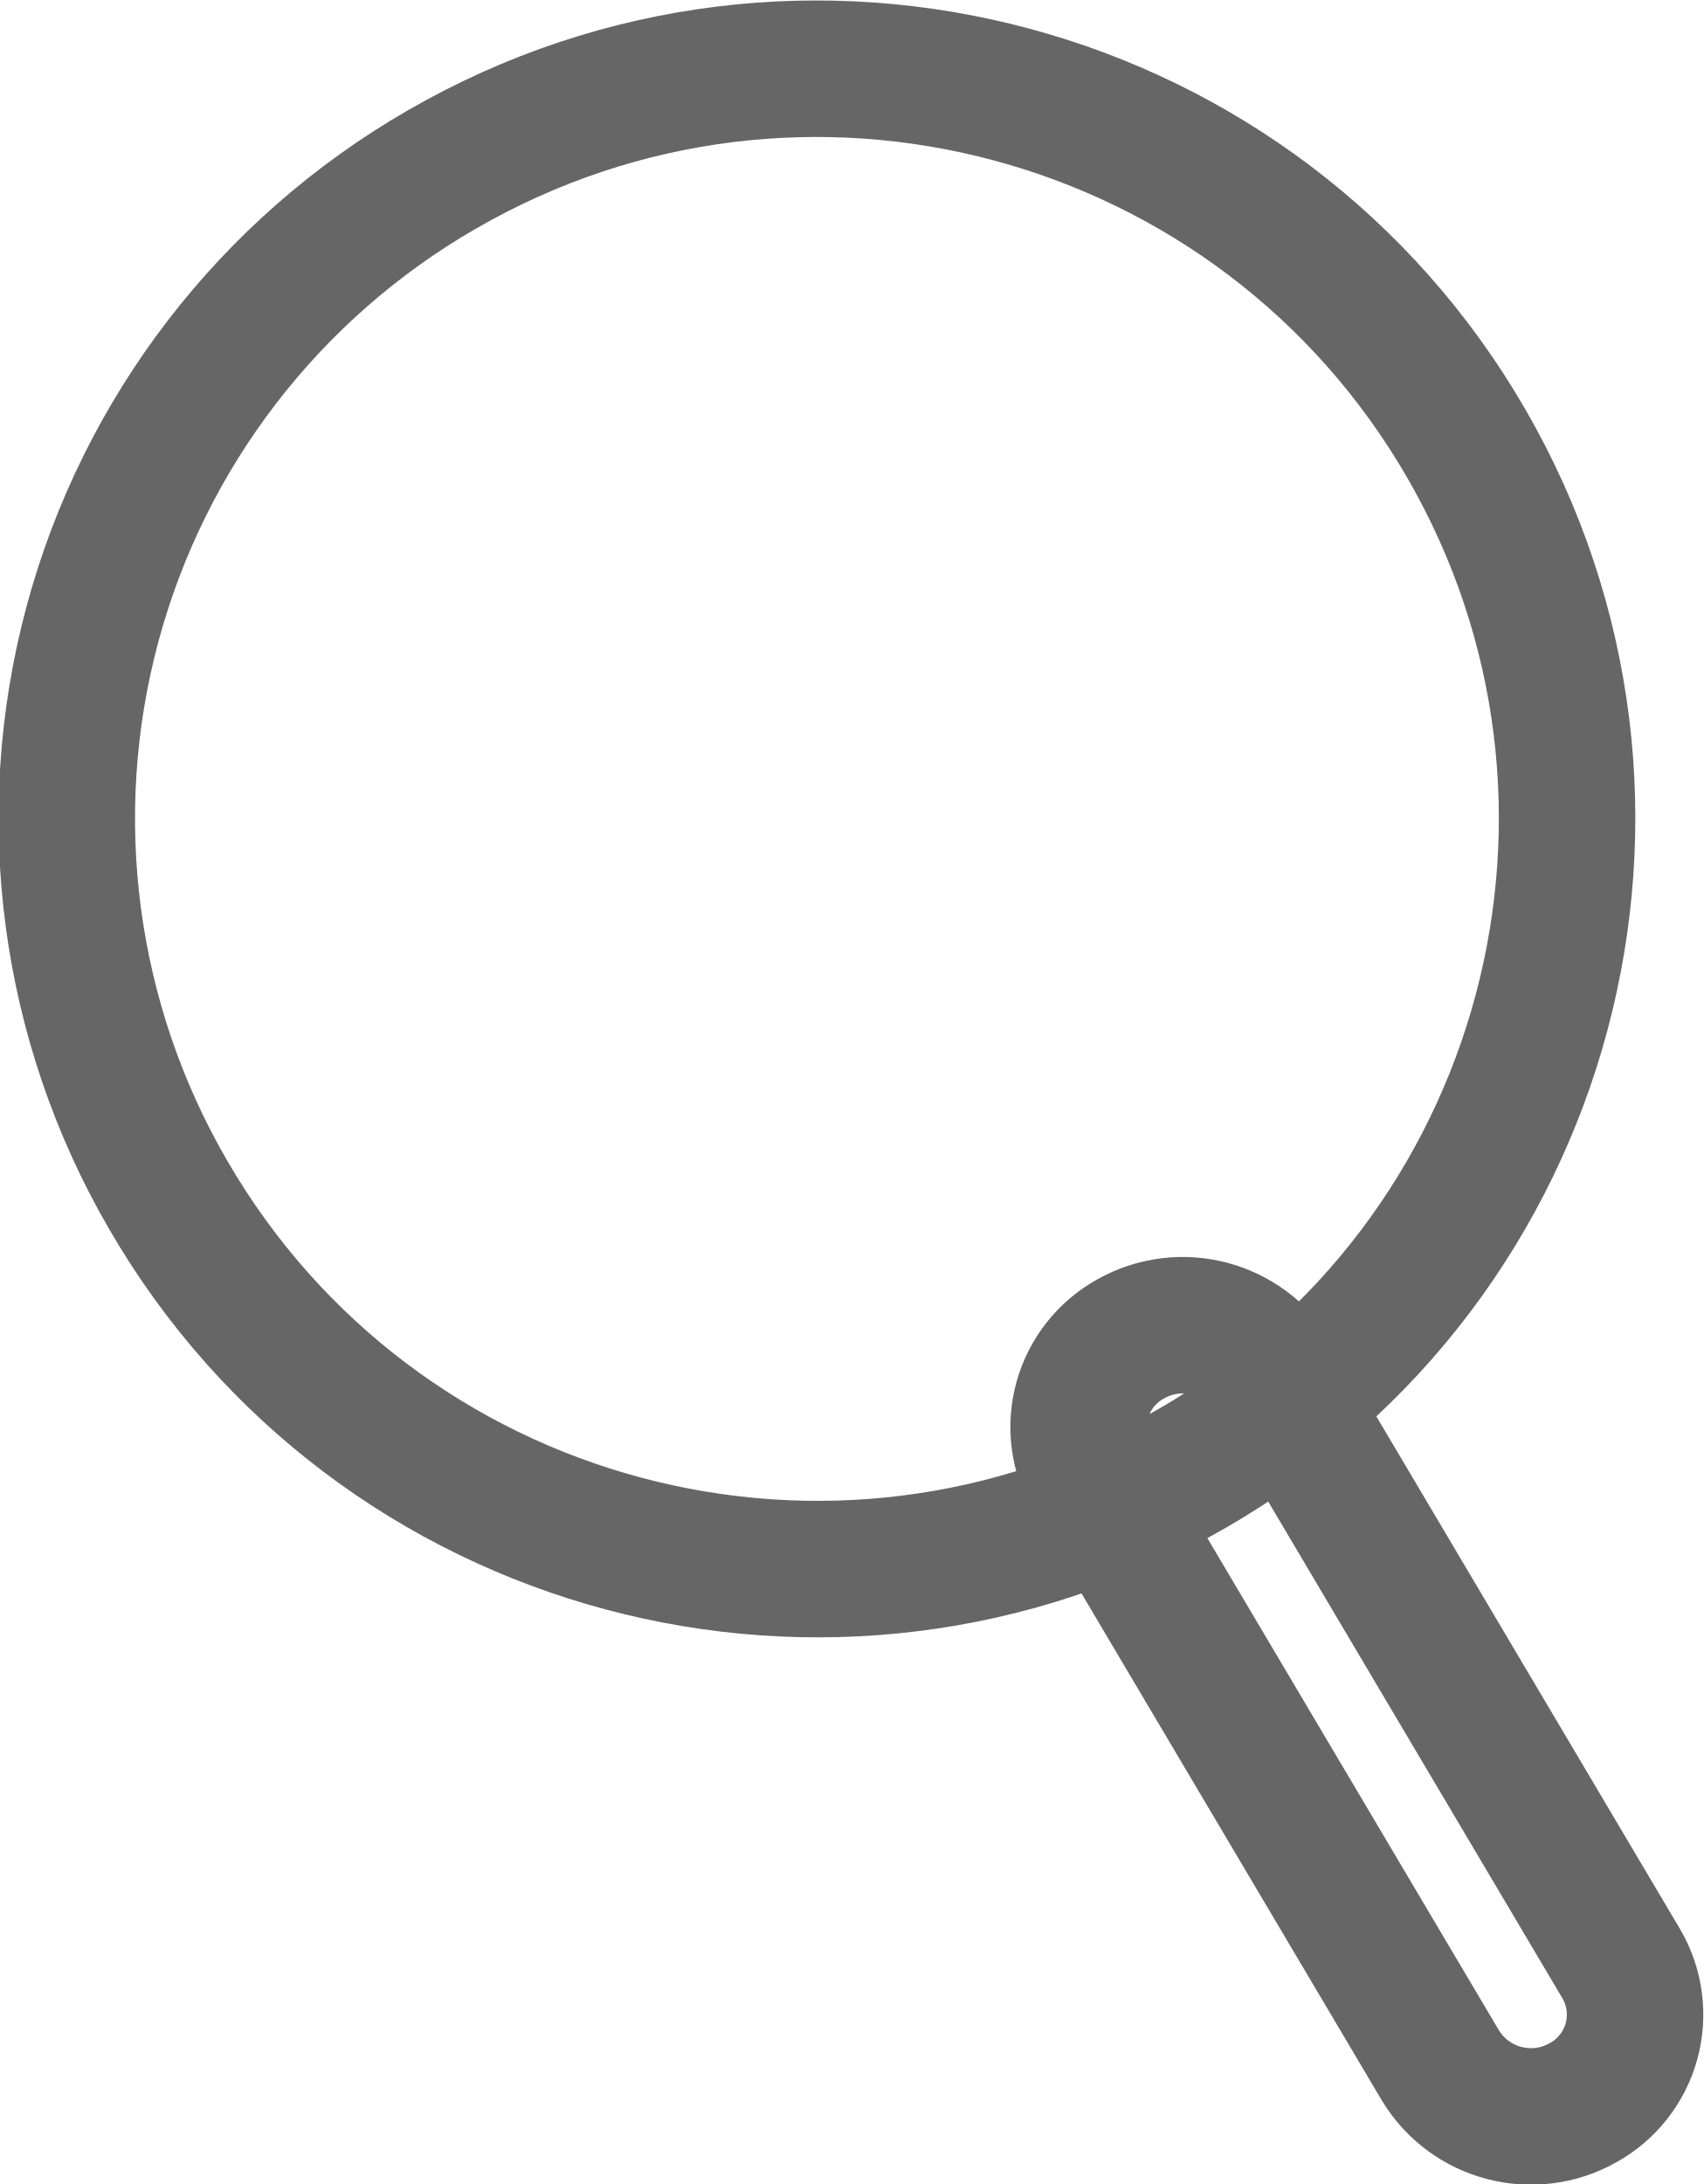
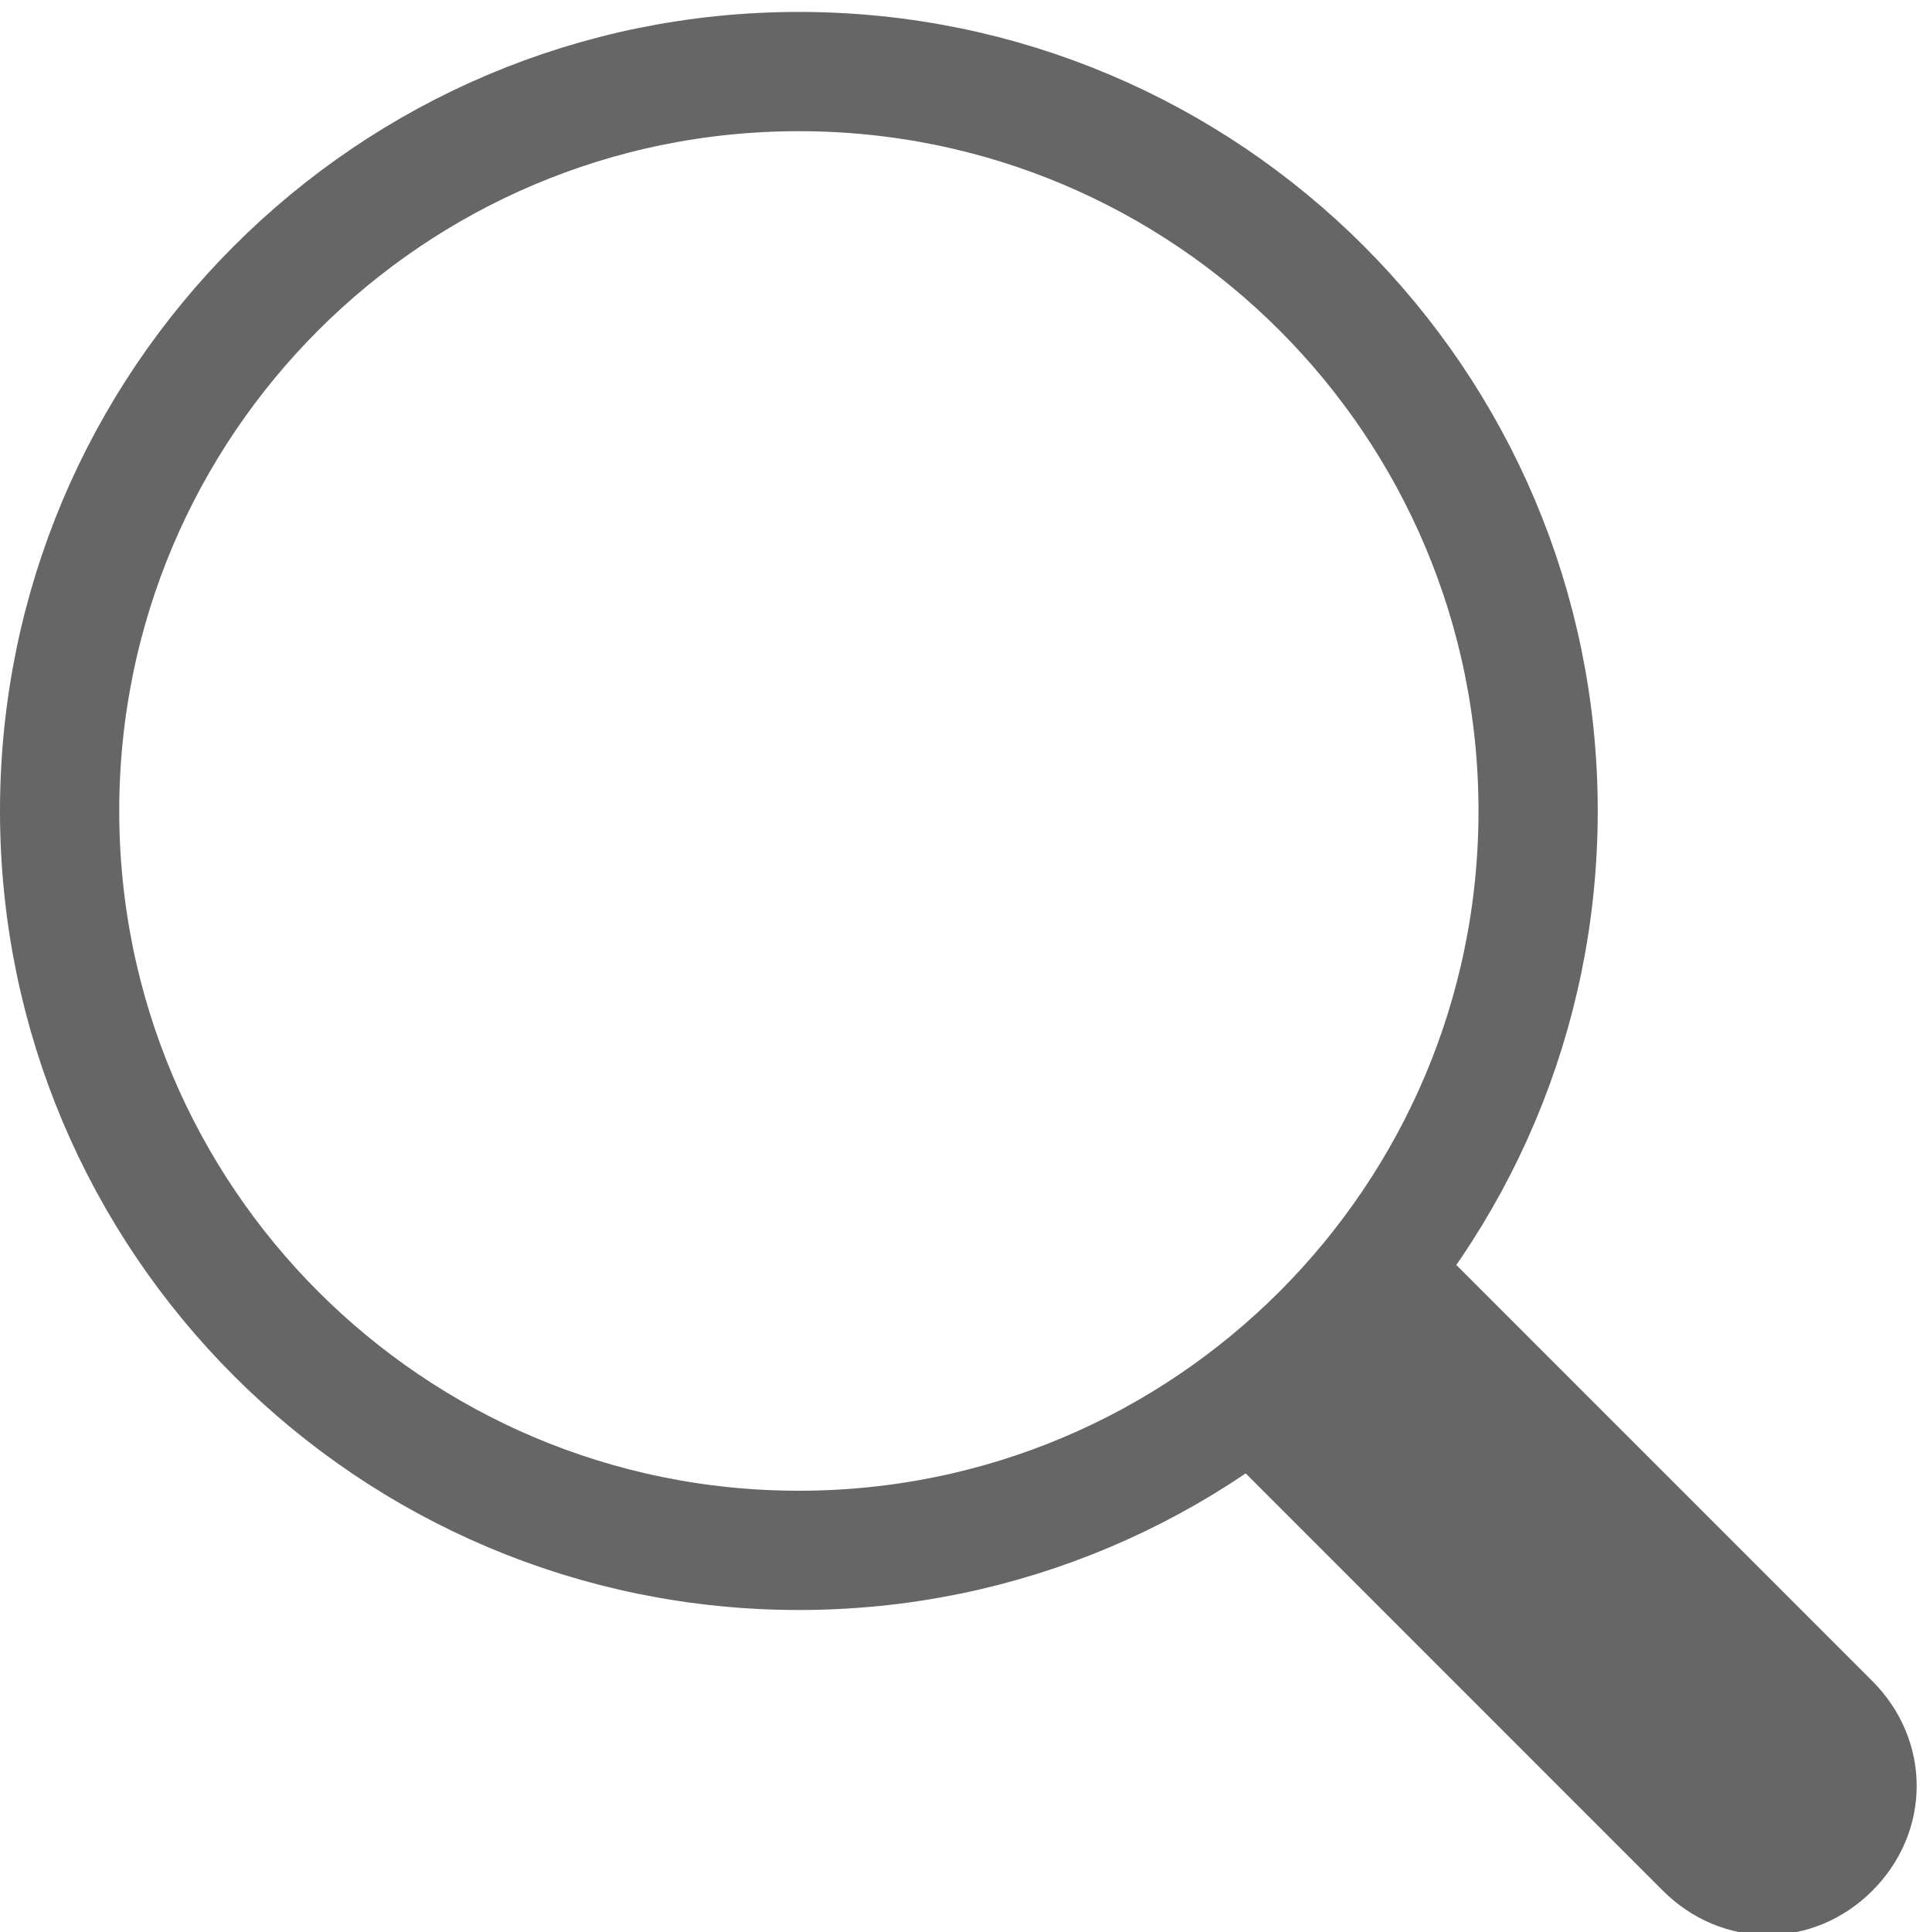
- <svg xmlns="http://www.w3.org/2000/svg" id="seach_btn" width="24.97" height="32" viewBox="0 0 24.97 32">
-   <defs>
-     <style>
-       .cls-1 {
-         fill: none;
-         stroke: #666;
-         stroke-width: 2px;
-         fill-rule: evenodd;
-       }
-     </style>
-   </defs>
-   <path id="seach_btn-2" data-name="seach_btn" class="cls-1" d="M2183.51,54.481a10.99,10.99,0,1,1-4.02,15.018A10.974,10.974,0,0,1,2183.51,54.481Zm10.09,17.137a1.552,1.552,0,0,1,2.09.546l5.1,8.608a1.474,1.474,0,0,1-.56,2.037,1.552,1.552,0,0,1-2.09-.546l-5.1-8.608A1.474,1.474,0,0,1,2193.6,71.618Z" transform="translate(-2177.03 -52)" />
+ <svg xmlns="http://www.w3.org/2000/svg" version="1.1" id="seach_btn" x="0px" y="0px" viewBox="0 0 32.2 32.4" style="enable-background:new 0 0 32.2 32.4;" xml:space="preserve">
+   <style type="text/css">
+ 	.st0{fill:none;stroke:#666666;stroke-width:2;}
+ 	.st1{fill:#666666;stroke:#666666;stroke-width:2;}
+ </style>
+   <circle id="seach_btn-2" class="st0" cx="13.4" cy="13.6" r="12.4" />
+   <path id="Rounded_Rectangle_8" class="st1" d="M22.2,22.5c0.6-0.6,0.8-1.3,1.4-0.7l7.1,7.1c0.6,0.6,0.6,1.5,0,2.1  c-0.6,0.6-1.5,0.6-2.1,0l-7.1-7.1C20.9,23.3,21.6,23,22.2,22.5z" />
</svg>
